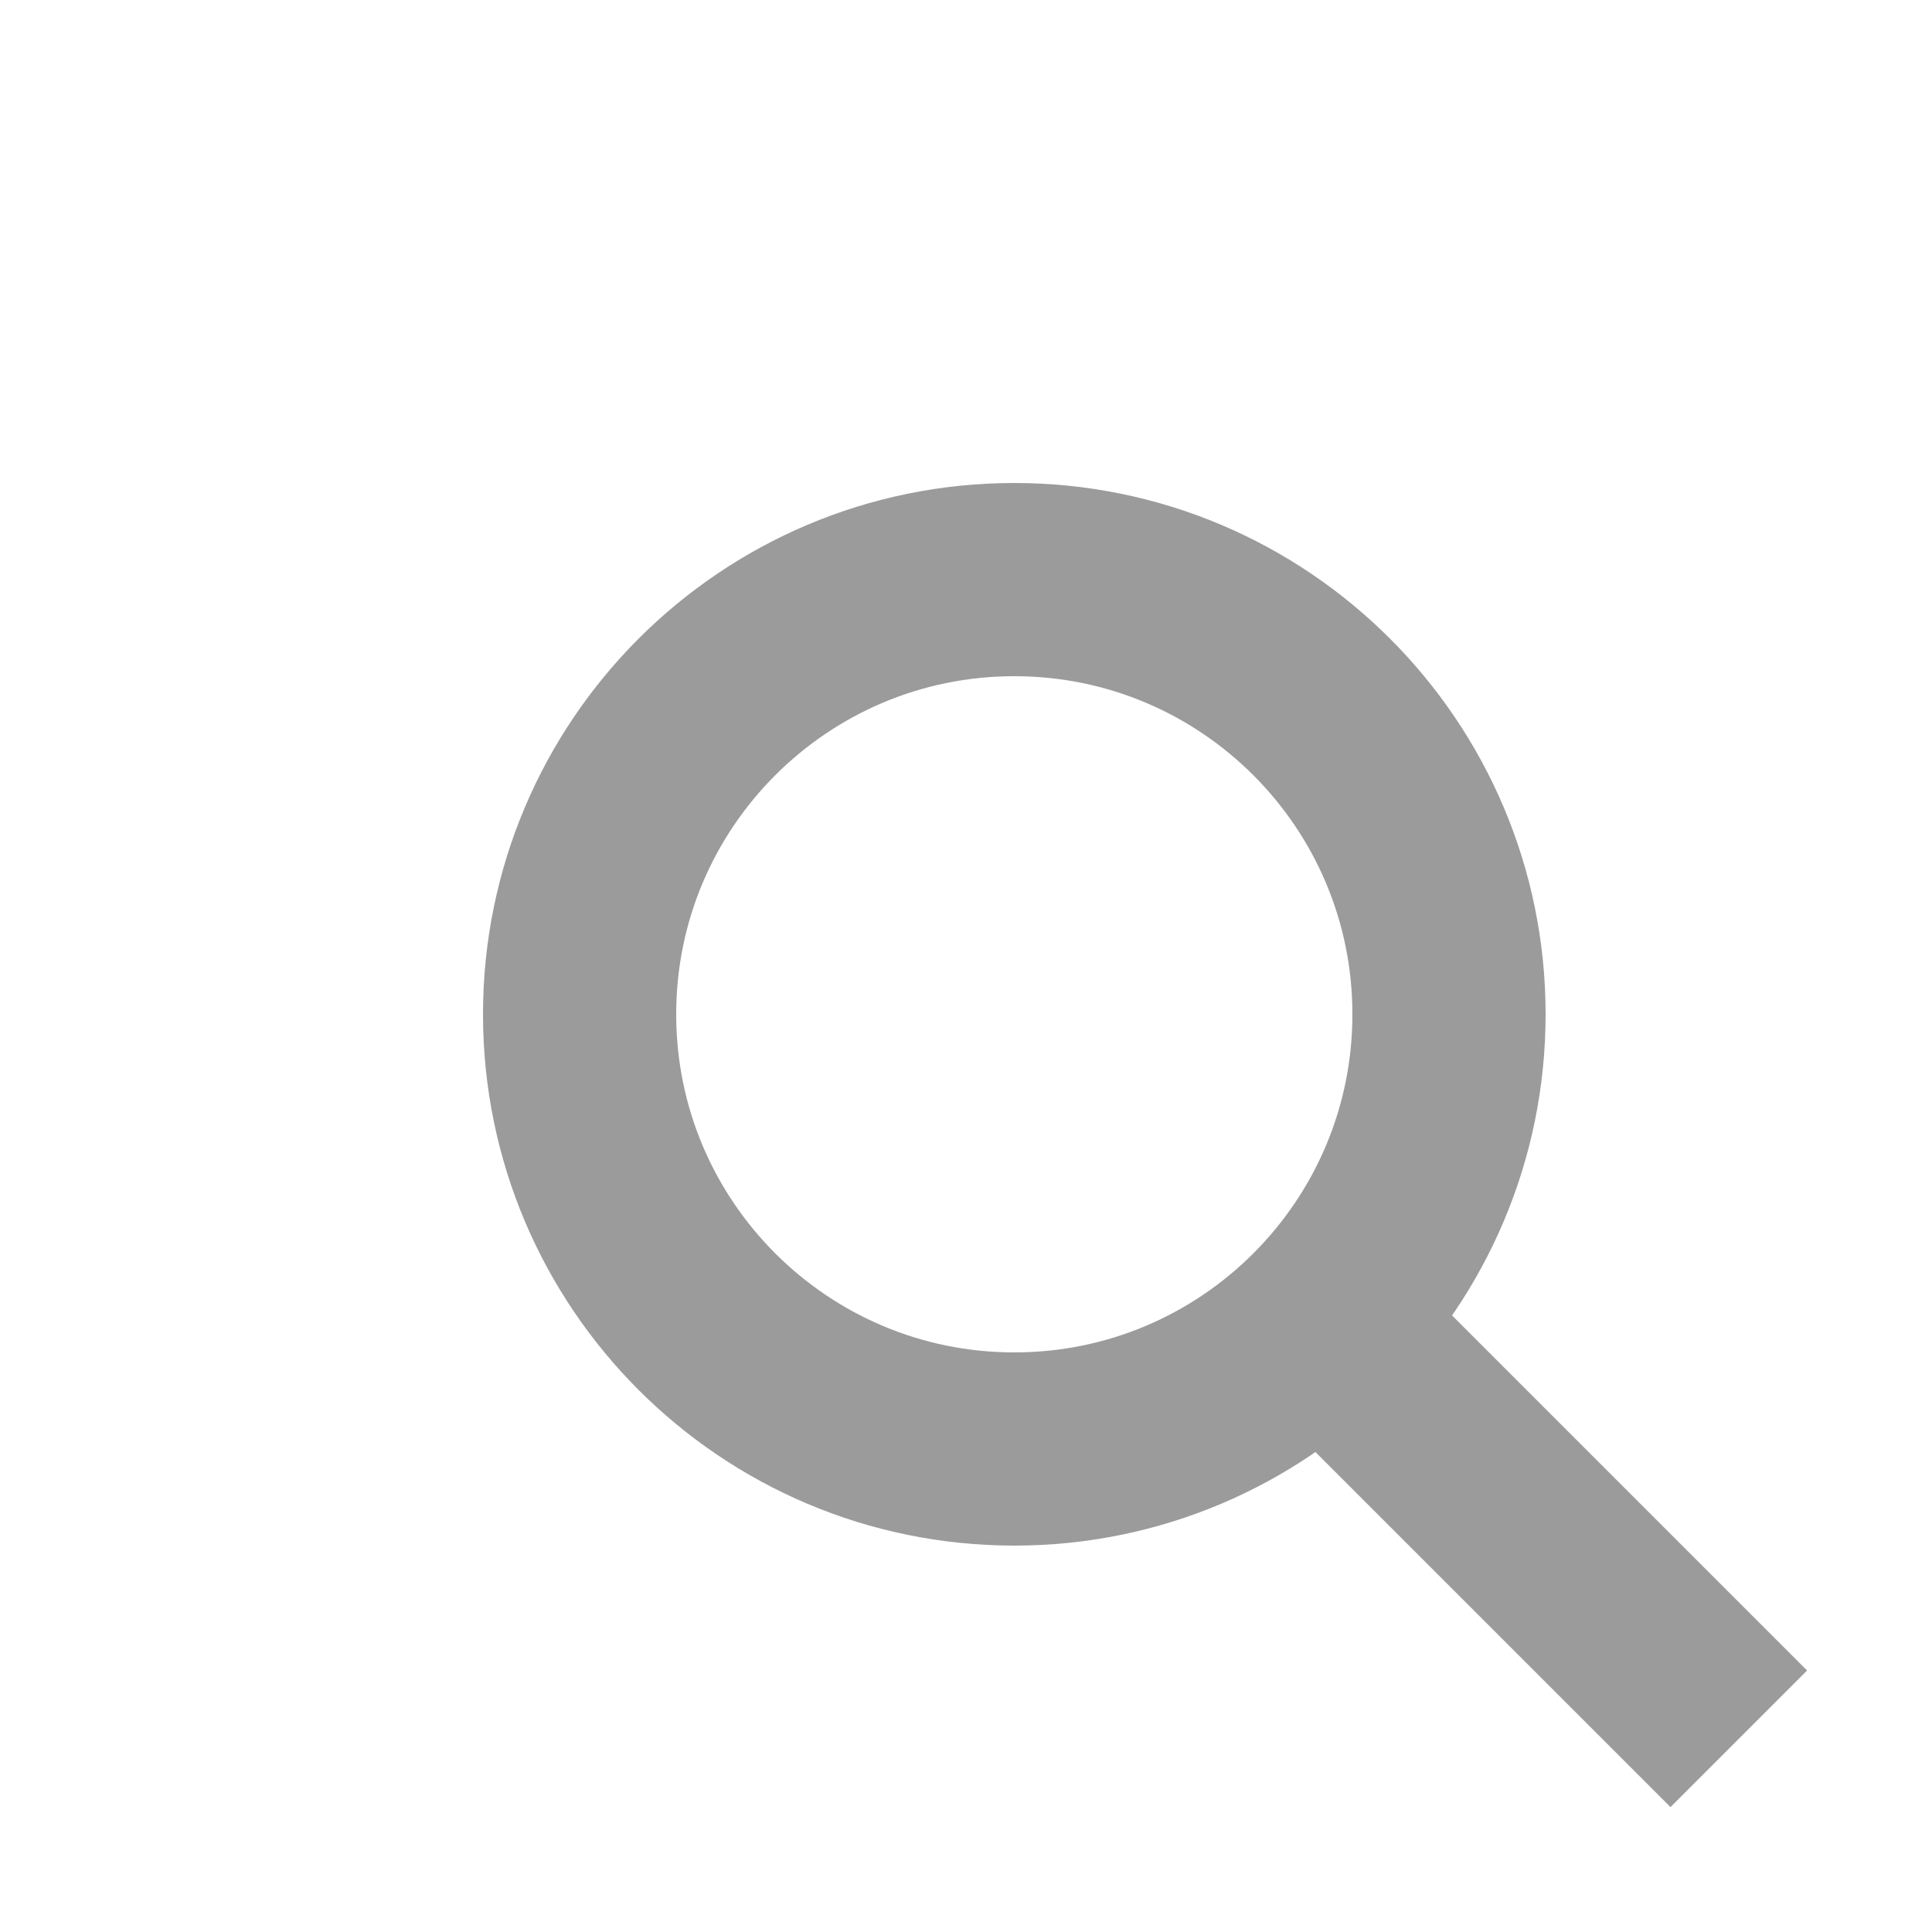
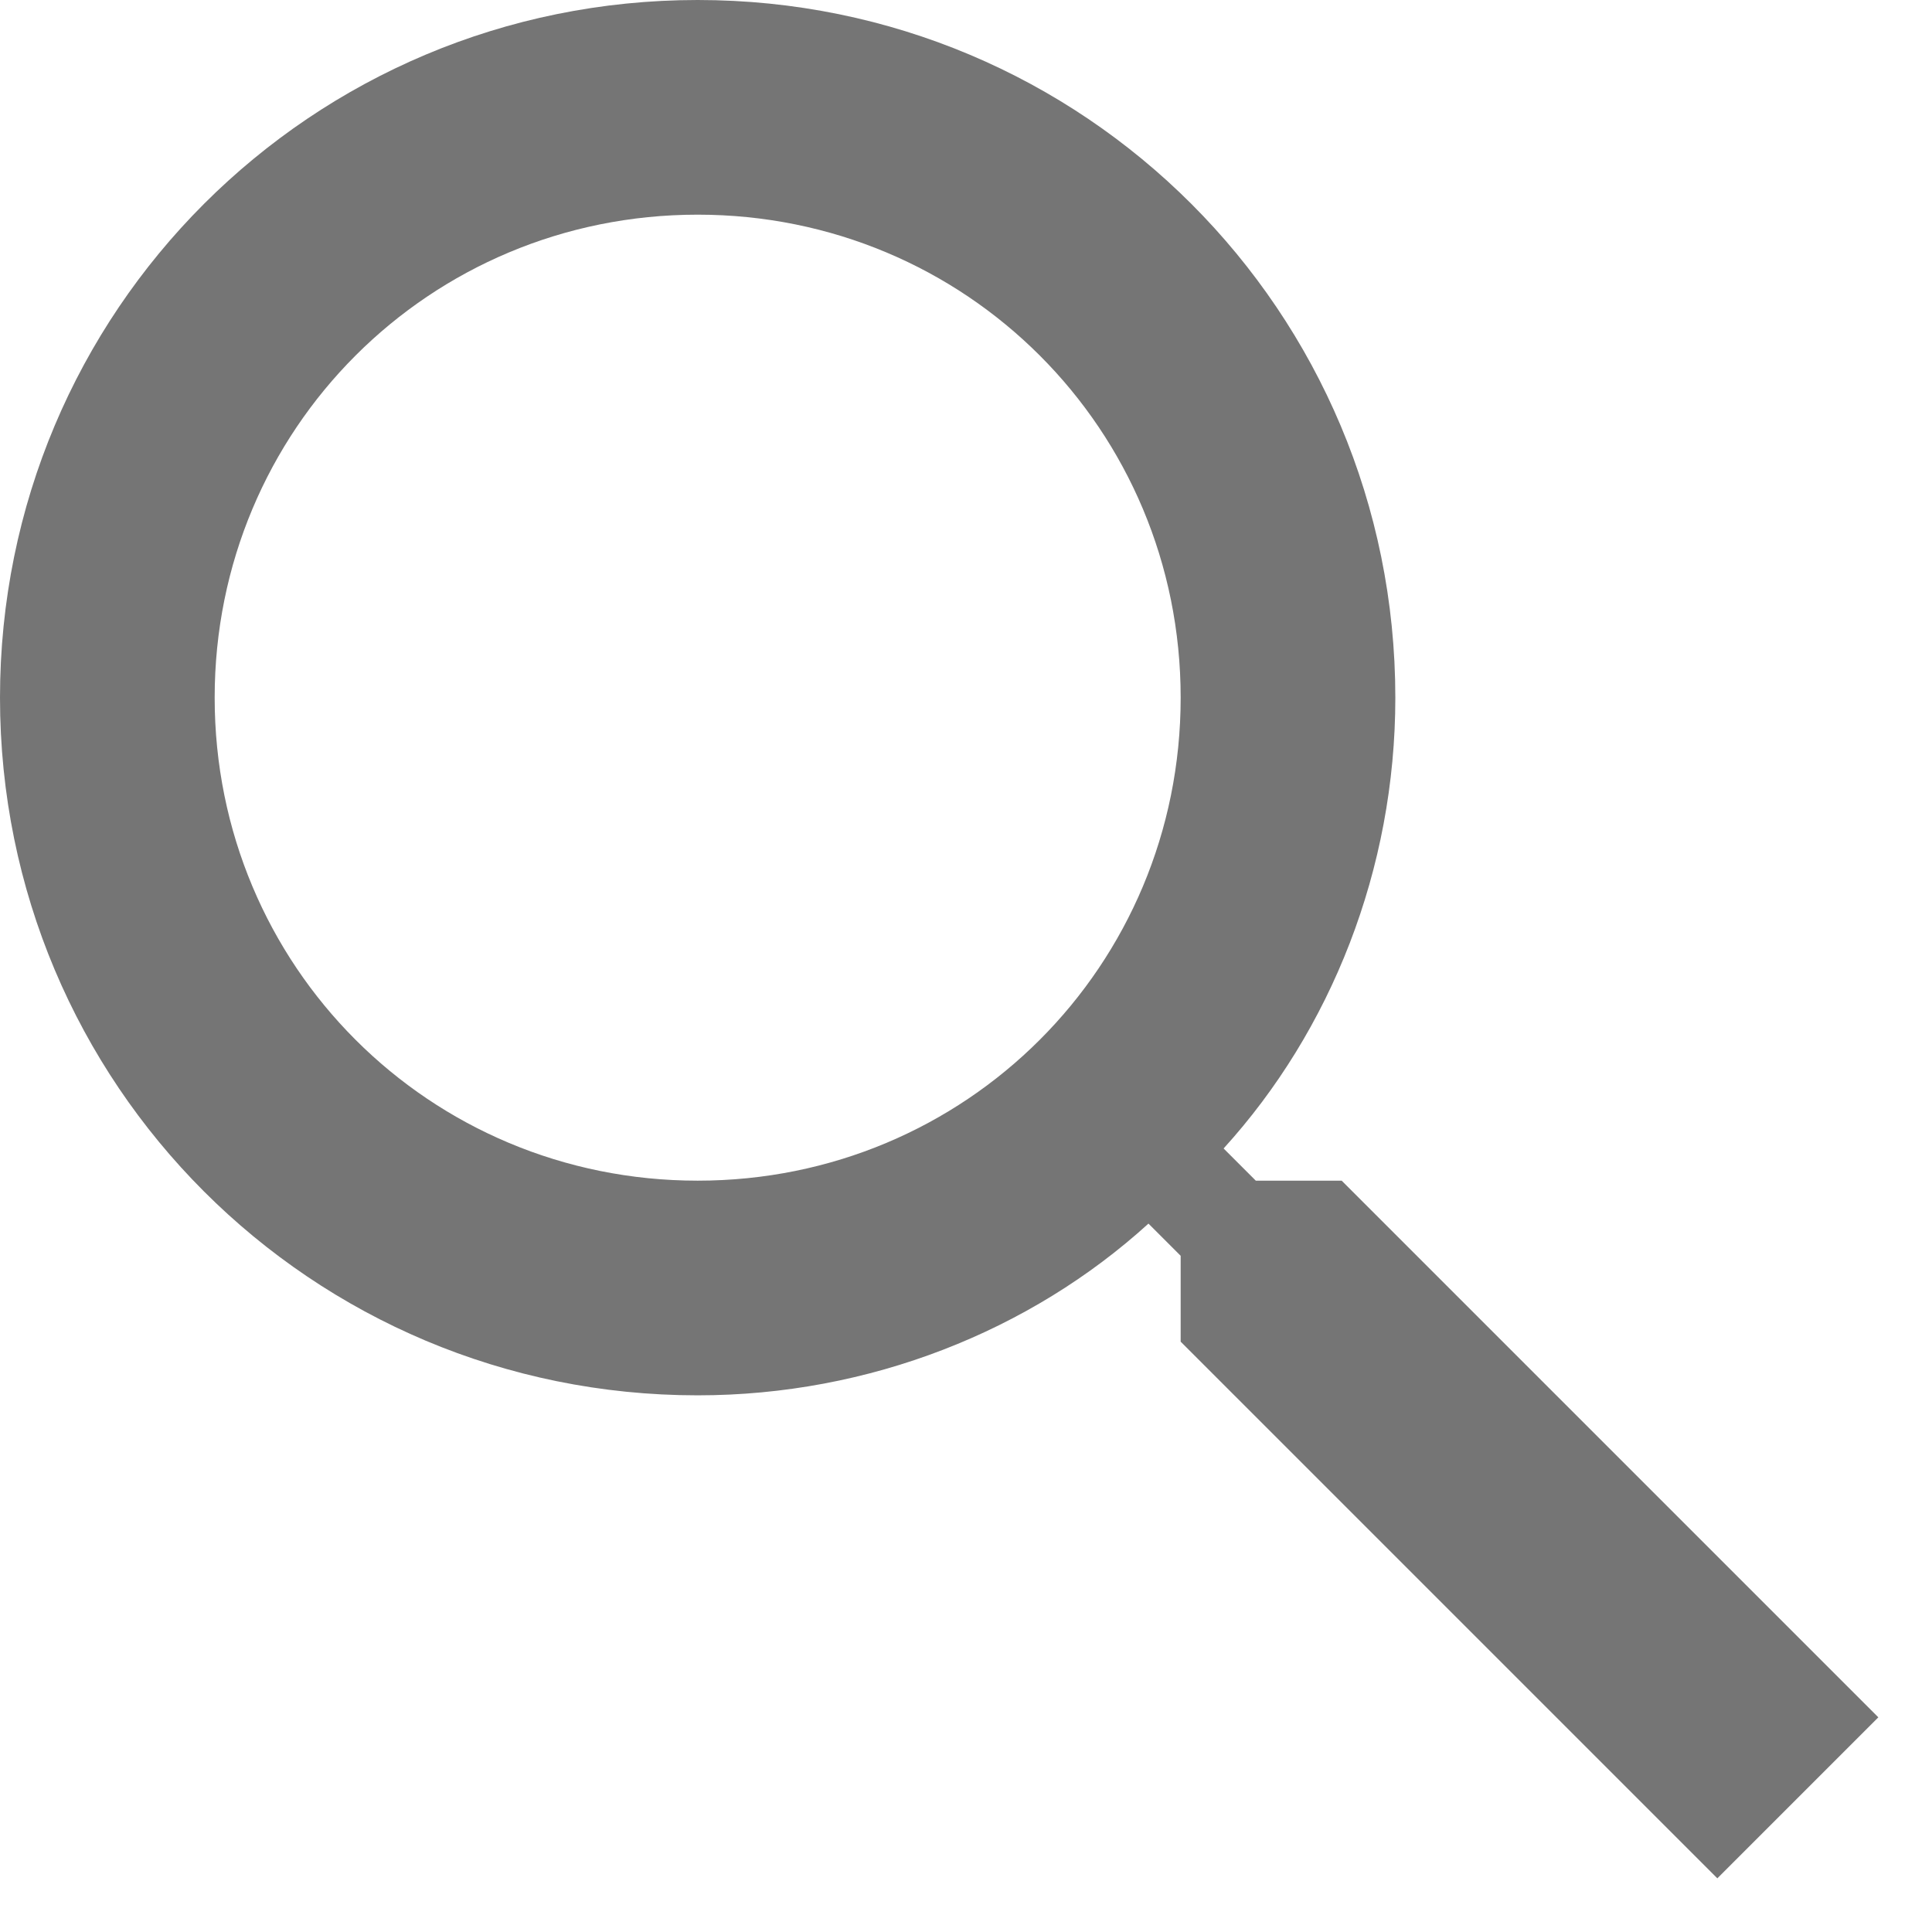
- <svg xmlns="http://www.w3.org/2000/svg" width="20px" height="20px" viewBox="0 0 20 20" version="1.1">
-   <path fill="none" stroke="#9b9b9b" stroke-width="2" d="M13.8,13.8 L18,18 L13.8,13.8 Z M10.5,15 C12.985,15 15,12.985 15,10.5 C15,8.015 12.985,6 10.5,6 C8.015,6 6,8.015 6,10.5 C6,12.985 8.015,15 10.5,15 Z">
-   </path>
+ <svg xmlns="http://www.w3.org/2000/svg" width="18px" height="18px" viewBox="0 0 18 18" version="1.1">
+   <path fill="#000" fill-rule="evenodd" d="M12.5 11h-.8l-.3-.3c1-1.1 1.6-2.6 1.6-4.2C13 2.9 10.1 0 6.5 0S0 2.9 0 6.5 2.9 13 6.5 13c1.6 0 3.1-.6 4.2-1.6l.3.3v.8l5 5 1.5-1.5-5-5zm-6 0C4 11 2 9 2 6.5S4 2 6.5 2 11 4 11 6.5 9 11 6.5 11z" opacity=".54" />
</svg>
